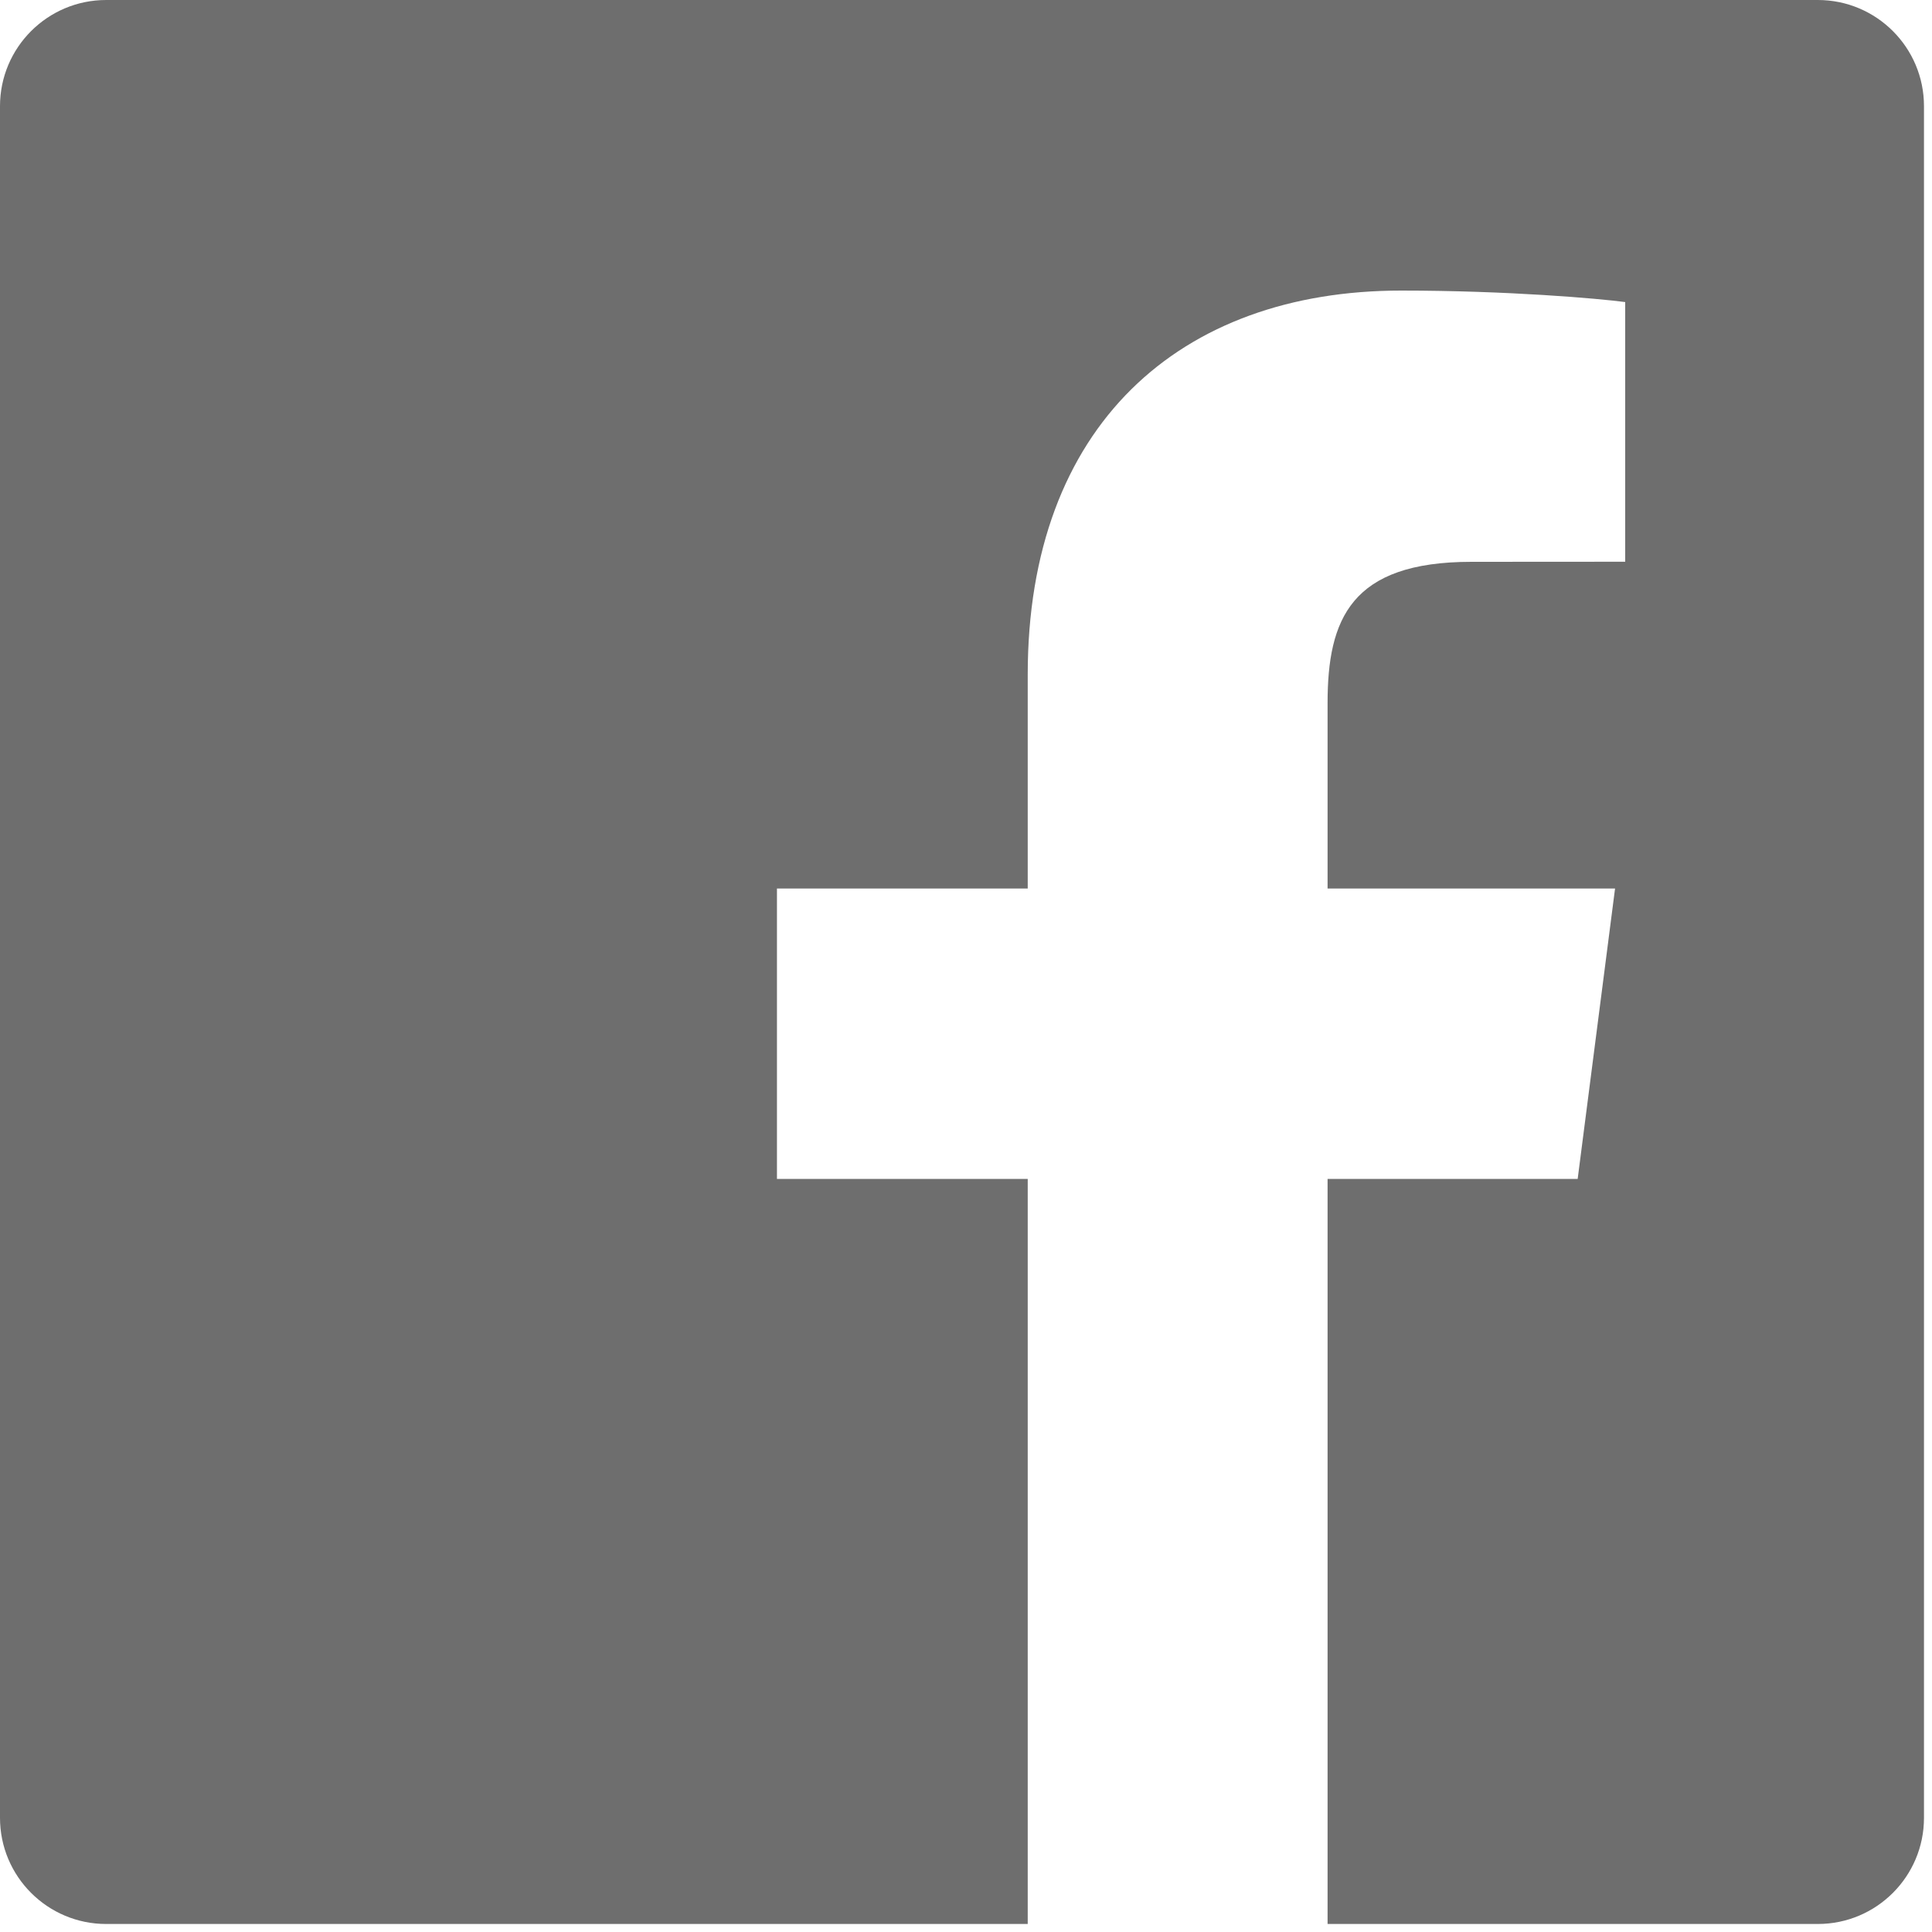
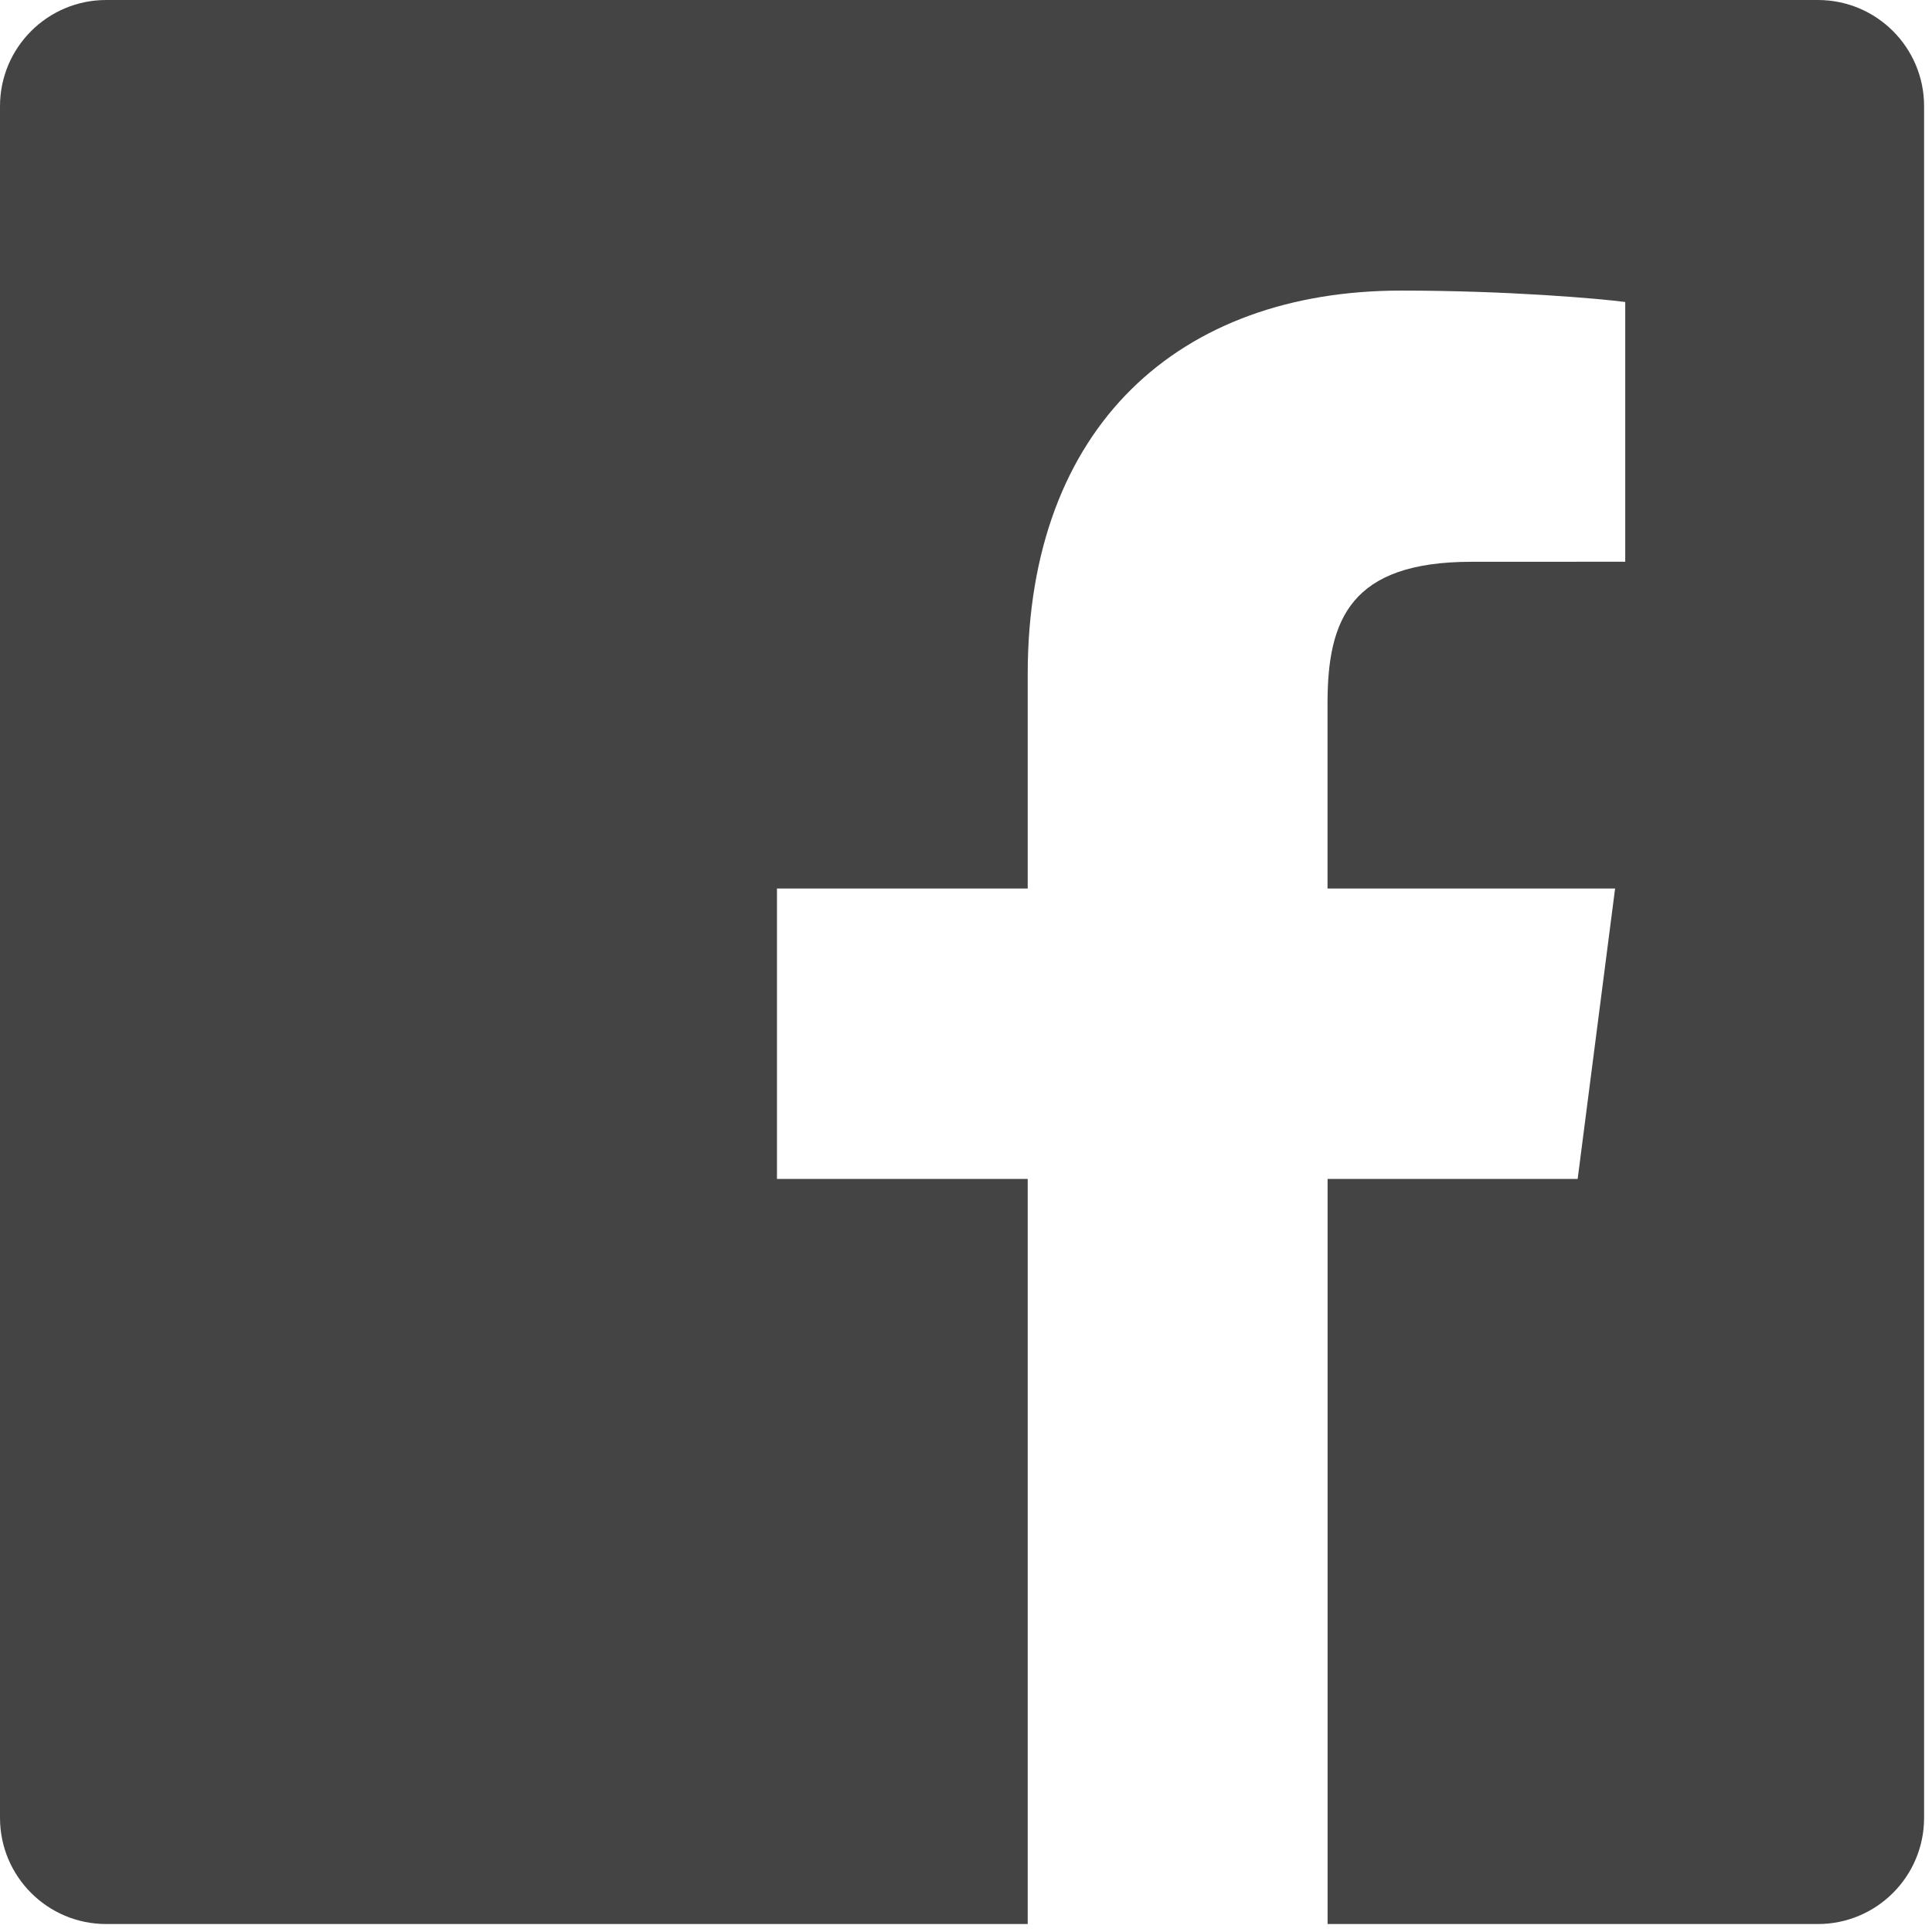
- <svg xmlns="http://www.w3.org/2000/svg" width="20px" height="20px" viewBox="0 0 20 20" version="1.1">
-   <defs />
-   <g id="Page-1" stroke="none" stroke-width="1" fill="none" fill-rule="evenodd">
-     <g id="Facebook" transform="translate(-14, -14)">
-       <g transform="translate(14, 14)">
-         <rect id="BG-Copy-14" x="0" y="0" width="20" height="20" />
-         <path d="M18.818,0 L1.099,0 C0.492,0 0,0.492 0,1.099 L0,18.818 C0,19.425 0.492,19.917 1.099,19.917 L10.639,19.917 L10.639,12.204 L8.043,12.204 L8.043,9.198 L10.639,9.198 L10.639,6.982 C10.639,4.409 12.21,3.008 14.505,3.008 C15.604,3.008 16.549,3.09 16.824,3.127 L16.824,5.815 L15.232,5.816 C13.984,5.816 13.743,6.409 13.743,7.279 L13.743,9.198 L16.719,9.198 L16.332,12.204 L13.743,12.204 L13.743,19.917 L18.818,19.917 C19.425,19.917 19.917,19.425 19.917,18.818 L19.917,1.099 C19.917,0.492 19.425,0 18.818,0" id="Imported-Layers" fill="#6E6E6E" />
-       </g>
-     </g>
-   </g>
+ <svg xmlns="http://www.w3.org/2000/svg" version="1.1" width="32" height="32" viewBox="0 0 32 32">
+   <path fill="#444444" d="M30.109 0h-28.35c-0.971 0-1.759 0.787-1.759 1.759v28.35c0 0.971 0.787 1.759 1.759 1.759h15.263v-12.341h-4.153v-4.81h4.153v-3.547c0-4.116 2.514-6.357 6.186-6.357 1.759 0 3.271 0.131 3.711 0.189v4.302l-2.547 0.001c-1.997 0-2.384 0.949-2.384 2.341v3.071h4.763l-0.62 4.81h-4.142v12.341h8.121c0.971 0 1.759-0.787 1.759-1.759v-28.35c0-0.972-0.787-1.759-1.759-1.759z" />
</svg>
